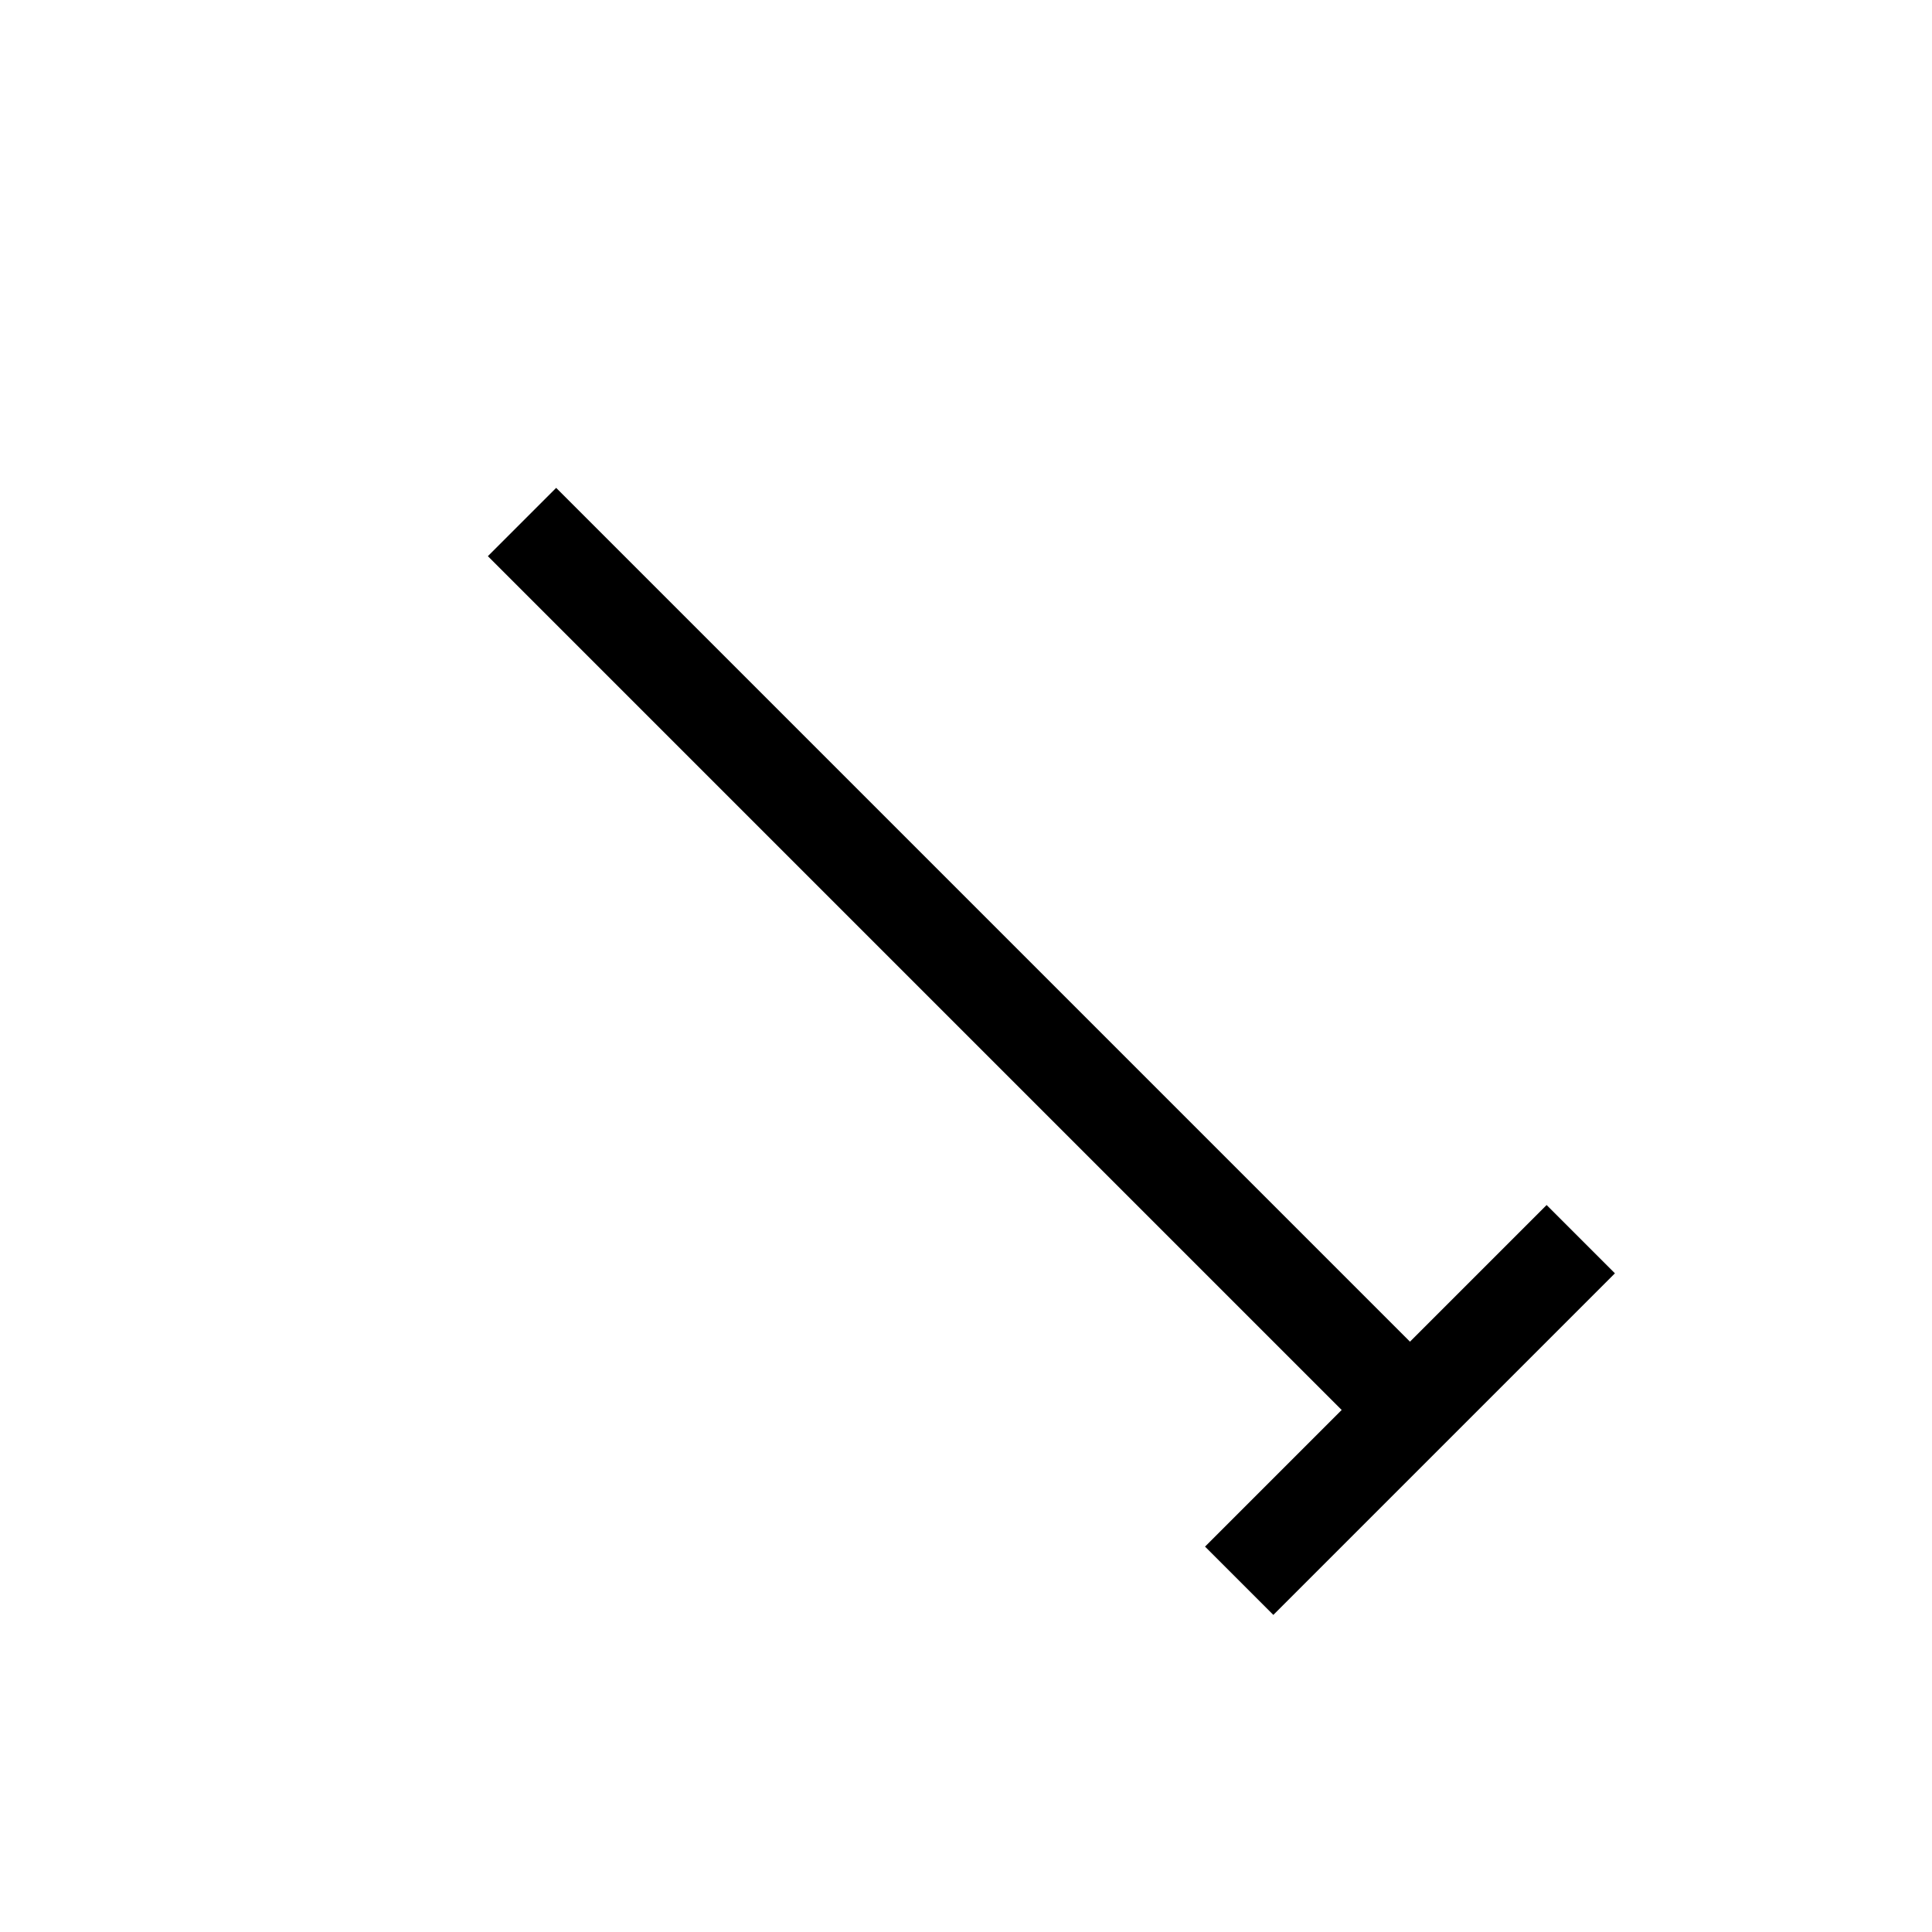
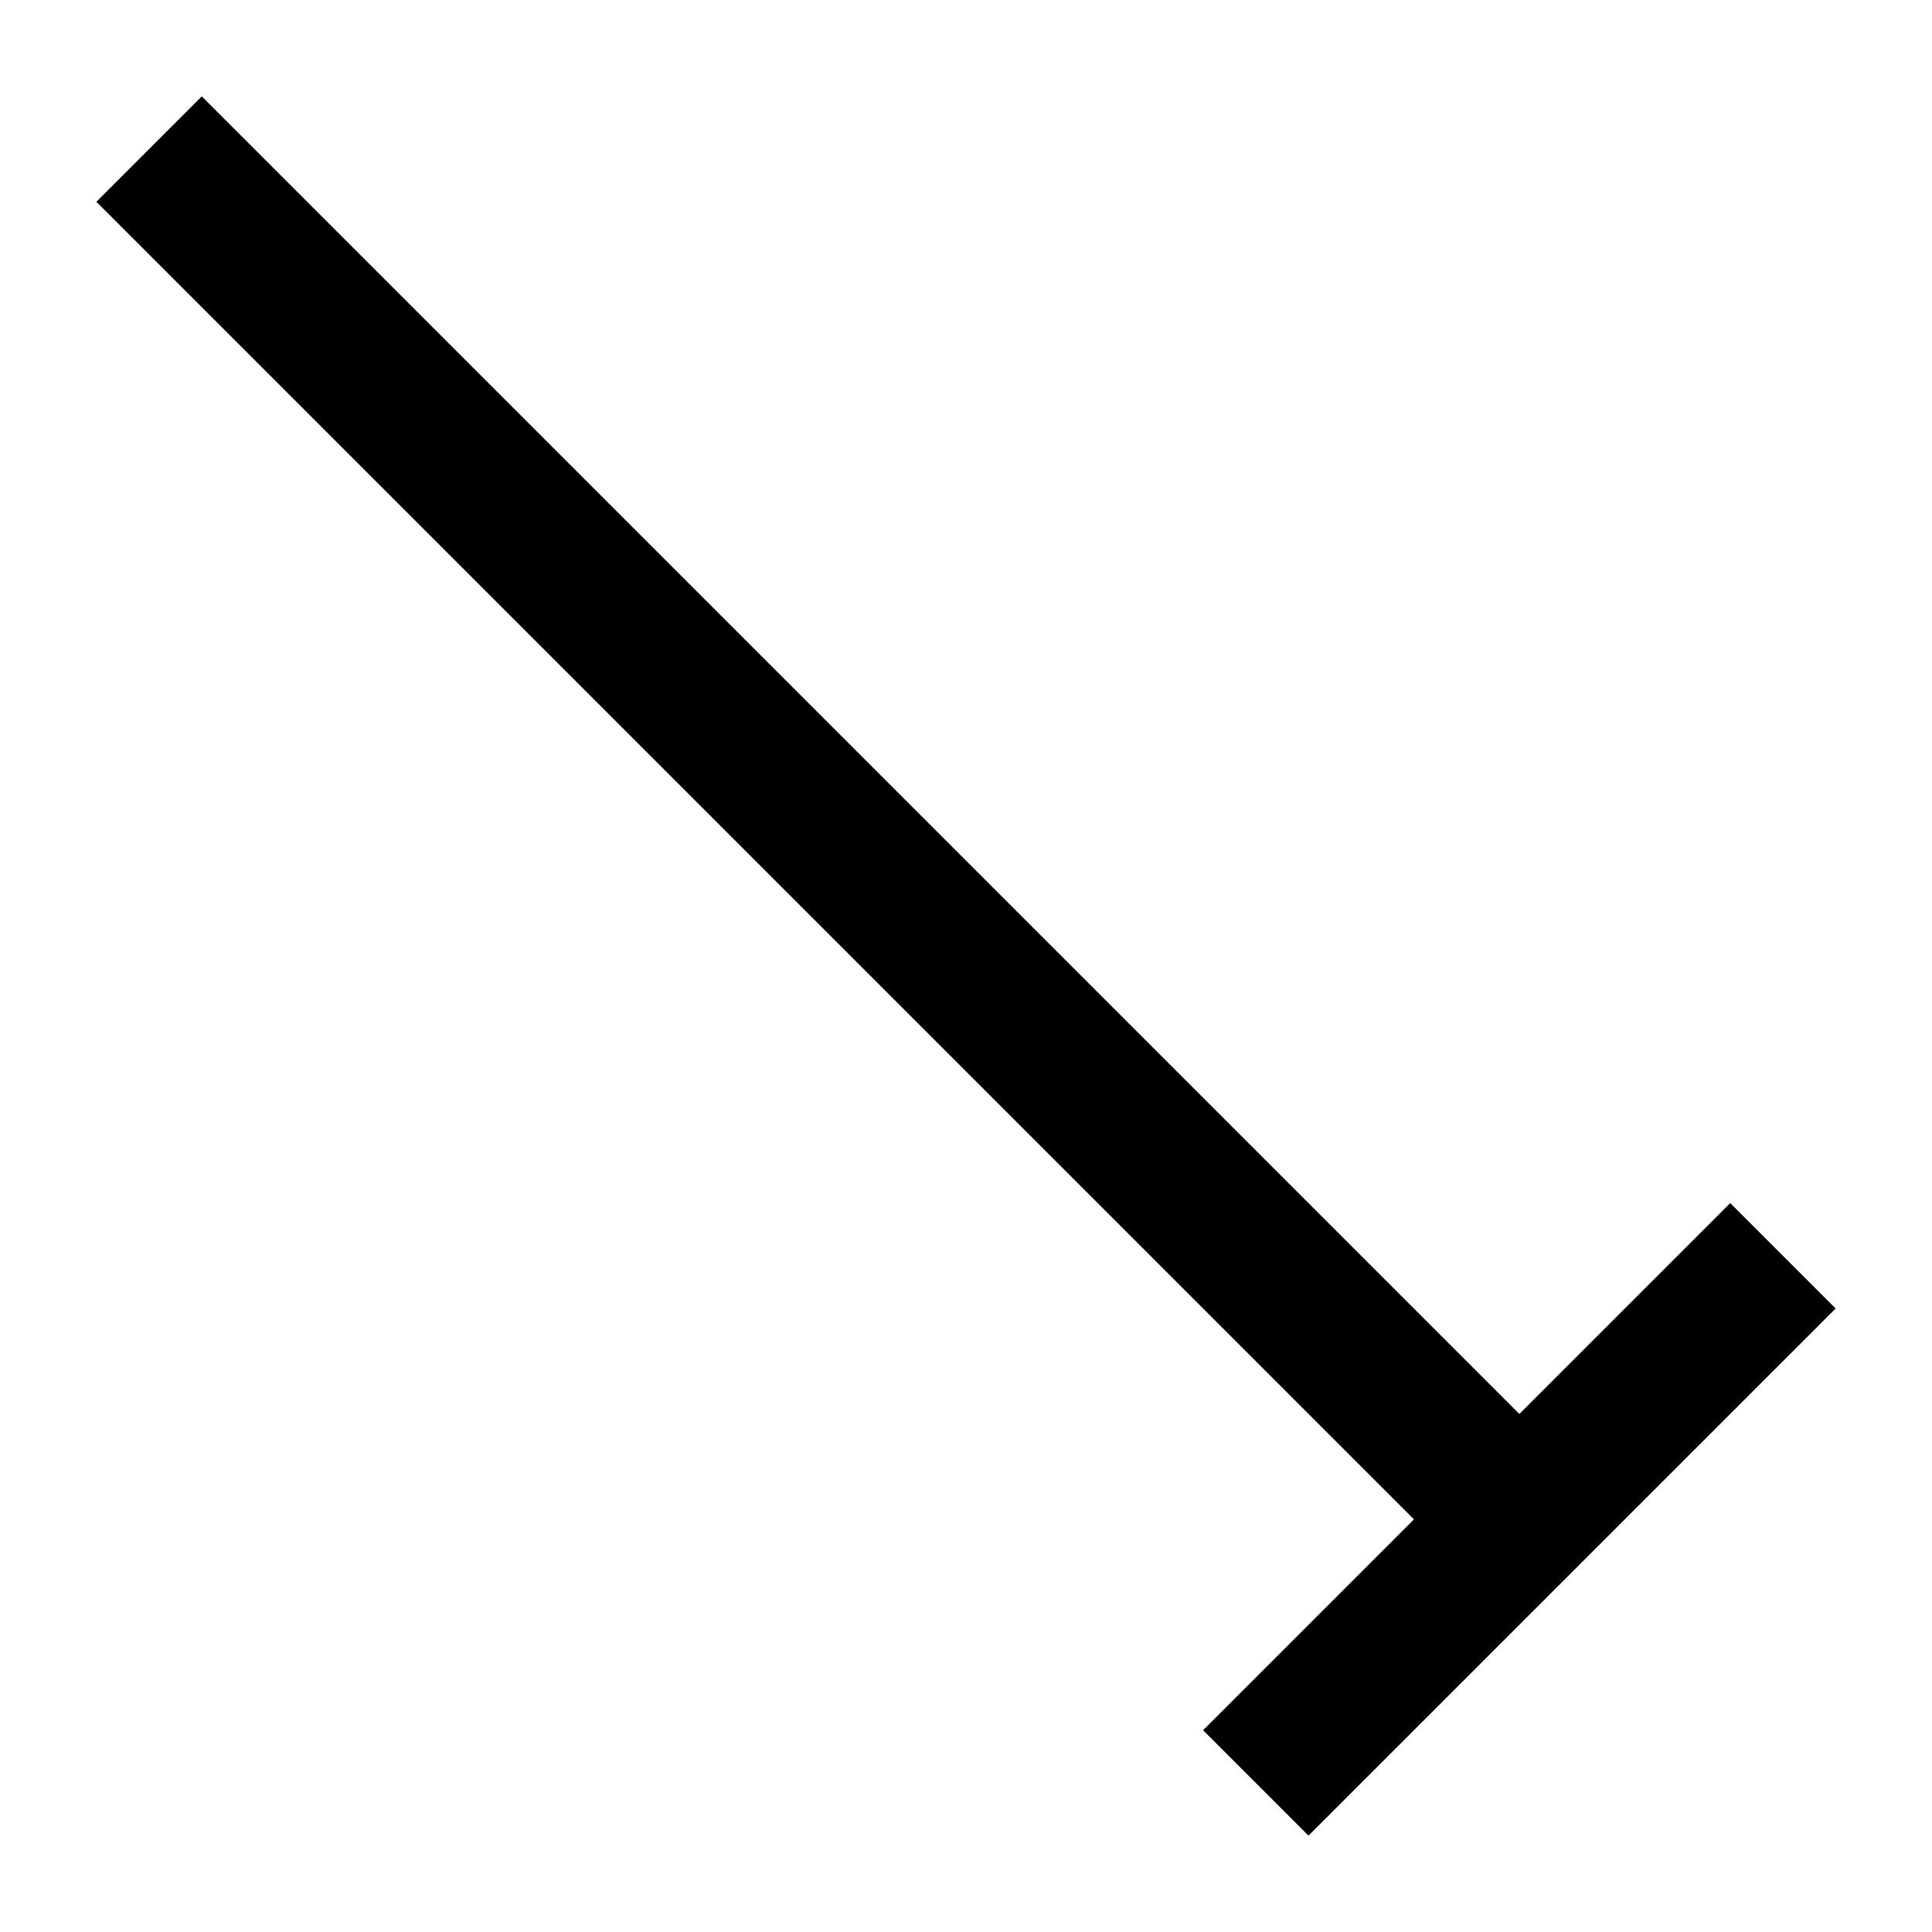
- <svg xmlns="http://www.w3.org/2000/svg" fill="transparent" viewBox="0 0 200 200">
-   <path stroke="black" fill="none" stroke-width="10" stroke-linejoin="miter" d="M 54.04 54.04 L 145.96 145.96" />
-   <path stroke="black" fill="none" stroke-width="10" stroke-linejoin="miter" d="M 128.28 163.64 L 163.64 128.28" />
+ <svg xmlns="http://www.w3.org/2000/svg" fill="transparent" viewBox="-55.96 -55.96 129.6 129.6" width="129.6px" height="129.6px">
+   <path stroke="black" fill="none" stroke-width="10" stroke-linejoin="miter" d="M -45.96 -45.96 L 45.96 45.96" />
+   <path stroke="black" fill="none" stroke-width="10" stroke-linejoin="miter" d="M 28.28 63.64 L 63.64 28.28" />
</svg>
